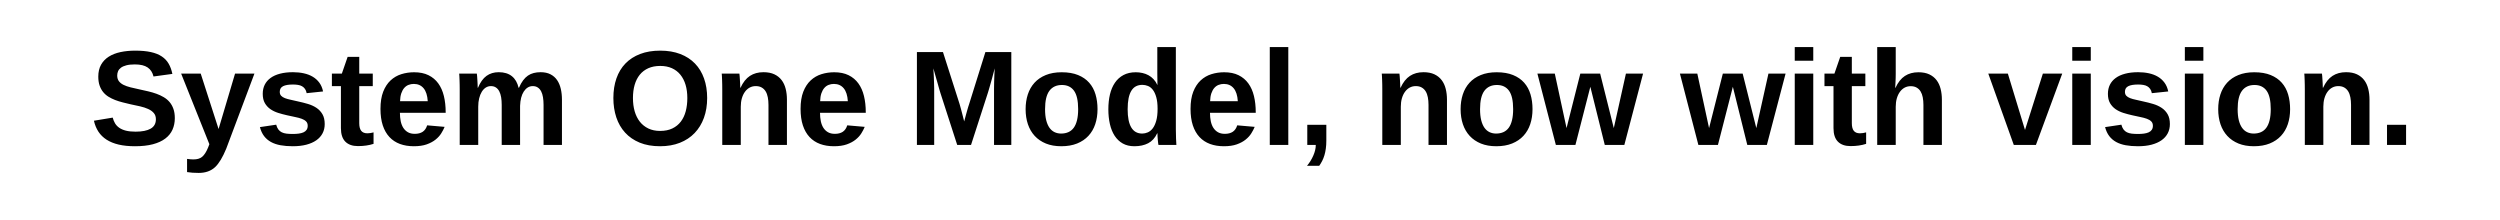
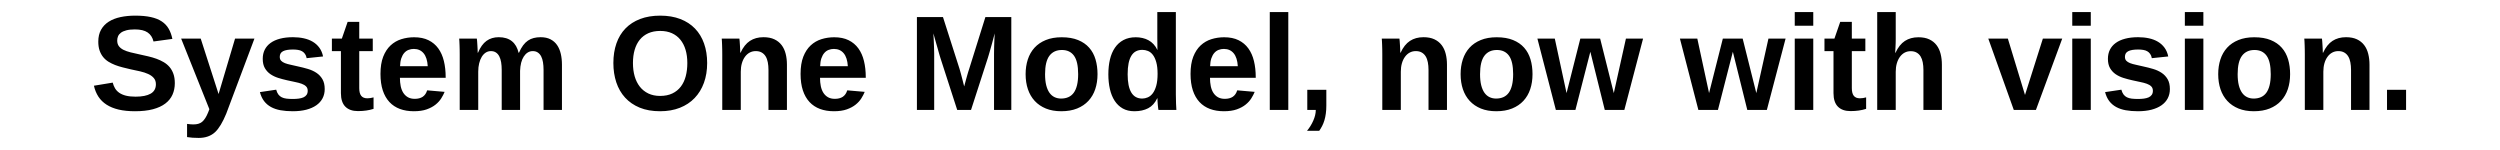
- <svg xmlns="http://www.w3.org/2000/svg" viewBox="0 0 1000 88" role="img" aria-labelledby="slogan-title">
+ <svg xmlns="http://www.w3.org/2000/svg" viewBox="0 14 1000 60" role="img" aria-labelledby="slogan-title">
  <path fill="#000000" d="M 69.926 47.257 Q 69.926 49.788 68.998 51.864 Q 68.079 53.931 66.138 55.407 Q 64.206 56.884 61.185 57.694 Q 58.165 58.496 53.996 58.496 Q 50.309 58.496 47.483 57.837 Q 44.665 57.171 42.648 55.88 Q 40.631 54.589 39.374 52.682 Q 38.125 50.767 37.569 48.286 L 45.086 47.046 Q 45.407 48.286 46.006 49.316 Q 46.614 50.345 47.677 51.096 Q 48.748 51.847 50.343 52.26 Q 51.946 52.665 54.207 52.665 Q 58.165 52.665 60.257 51.467 Q 62.358 50.261 62.358 47.704 Q 62.358 46.177 61.514 45.207 Q 60.67 44.228 59.27 43.595 Q 57.878 42.962 56.055 42.54 Q 54.233 42.118 52.258 41.722 Q 50.68 41.351 49.094 40.954 Q 47.516 40.557 46.074 40.009 Q 44.639 39.452 43.399 38.693 Q 42.159 37.925 41.247 36.803 Q 40.345 35.681 39.83 34.179 Q 39.315 32.677 39.315 30.643 Q 39.315 27.876 40.42 25.902 Q 41.526 23.927 43.492 22.678 Q 45.458 21.421 48.175 20.839 Q 50.891 20.257 54.106 20.257 Q 57.743 20.257 60.341 20.831 Q 62.94 21.396 64.687 22.56 Q 66.442 23.716 67.454 25.471 Q 68.475 27.218 68.948 29.563 L 61.405 30.593 Q 60.831 28.197 59.05 26.982 Q 57.27 25.767 53.946 25.767 Q 51.887 25.767 50.529 26.129 Q 49.17 26.484 48.369 27.091 Q 47.567 27.69 47.221 28.5 Q 46.884 29.302 46.884 30.196 Q 46.884 31.572 47.542 32.458 Q 48.2 33.335 49.381 33.934 Q 50.571 34.525 52.216 34.938 Q 53.87 35.343 55.844 35.765 Q 57.582 36.128 59.295 36.541 Q 61.016 36.946 62.569 37.503 Q 64.121 38.06 65.463 38.853 Q 66.813 39.638 67.8 40.785 Q 68.787 41.933 69.353 43.519 Q 69.926 45.097 69.926 47.257 z M 87.432 51.611 L 94.022 29.437 L 101.776 29.437 L 90.495 59.466 Q 88.352 64.663 86.065 66.823 Q 83.559 69.169 79.492 69.169 Q 76.835 69.169 74.826 68.832 L 74.826 63.558 Q 76.227 63.769 77.349 63.769 Q 78.471 63.769 79.315 63.524 Q 80.159 63.288 80.842 62.74 Q 82.184 61.626 83.264 58.943 L 83.745 57.677 L 72.456 29.437 L 80.286 29.437 L 87.432 51.611 z M 129.884 49.628 Q 129.884 51.687 129.024 53.323 Q 128.172 54.96 126.535 56.108 Q 124.898 57.255 122.527 57.88 Q 120.156 58.496 117.118 58.496 Q 114.41 58.496 112.216 58.099 Q 110.031 57.703 108.377 56.791 Q 106.732 55.88 105.627 54.429 Q 104.521 52.977 103.964 50.843 L 110.478 49.873 Q 110.79 51.054 111.347 51.796 Q 111.904 52.53 112.714 52.927 Q 113.532 53.323 114.629 53.458 Q 115.726 53.585 117.118 53.585 Q 118.384 53.585 119.481 53.442 Q 120.578 53.298 121.379 52.944 Q 122.181 52.581 122.628 51.94 Q 123.084 51.29 123.084 50.32 Q 123.084 49.206 122.434 48.565 Q 121.793 47.915 120.671 47.51 Q 119.548 47.097 118.03 46.801 Q 116.519 46.498 114.798 46.101 Q 113.009 45.704 111.263 45.156 Q 109.525 44.599 108.149 43.654 Q 106.782 42.701 105.939 41.241 Q 105.095 39.773 105.095 37.528 Q 105.095 35.495 105.888 33.9 Q 106.681 32.306 108.208 31.192 Q 109.736 30.07 111.988 29.479 Q 114.25 28.88 117.177 28.88 Q 119.498 28.88 121.497 29.319 Q 123.506 29.749 125.083 30.686 Q 126.67 31.622 127.733 33.073 Q 128.804 34.525 129.226 36.583 L 122.662 37.267 Q 122.476 36.237 121.995 35.571 Q 121.523 34.896 120.822 34.499 Q 120.131 34.103 119.202 33.959 Q 118.283 33.807 117.177 33.807 Q 114.537 33.807 113.22 34.483 Q 111.904 35.157 111.904 36.735 Q 111.904 37.714 112.444 38.296 Q 112.984 38.87 113.971 39.258 Q 114.958 39.638 116.317 39.916 Q 117.675 40.195 119.287 40.591 Q 121.261 41.013 123.168 41.578 Q 125.083 42.144 126.568 43.131 Q 128.062 44.118 128.973 45.679 Q 129.884 47.232 129.884 49.628 z M 143.177 58.437 Q 139.903 58.437 138.131 56.656 Q 136.367 54.876 136.367 51.265 L 136.367 34.44 L 132.756 34.44 L 132.756 29.437 L 136.739 29.437 L 139.059 22.738 L 143.7 22.738 L 143.7 29.437 L 149.108 29.437 L 149.108 34.44 L 143.7 34.44 L 143.7 49.265 Q 143.7 51.349 144.493 52.336 Q 145.286 53.323 146.94 53.323 Q 147.632 53.323 148.18 53.222 Q 148.737 53.112 149.42 52.952 L 149.42 57.542 Q 148.053 57.989 146.518 58.209 Q 144.991 58.437 143.177 58.437 z M 165.53 58.496 Q 162.45 58.496 159.978 57.584 Q 157.514 56.673 155.776 54.817 Q 154.038 52.952 153.11 50.151 Q 152.19 47.341 152.19 43.57 Q 152.19 39.477 153.278 36.685 Q 154.375 33.892 156.231 32.162 Q 158.096 30.433 160.518 29.673 Q 162.948 28.905 165.639 28.905 Q 169.014 28.905 171.394 30.078 Q 173.781 31.251 175.309 33.36 Q 176.844 35.47 177.553 38.414 Q 178.27 41.351 178.27 44.911 L 178.27 45.122 L 159.969 45.122 Q 159.969 46.919 160.281 48.463 Q 160.602 49.999 161.311 51.121 Q 162.028 52.243 163.159 52.893 Q 164.289 53.534 165.901 53.534 Q 167.85 53.534 169.09 52.708 Q 170.331 51.872 170.862 50.134 L 177.848 50.742 Q 177.367 51.948 176.507 53.323 Q 175.655 54.69 174.229 55.838 Q 172.811 56.985 170.685 57.745 Q 168.567 58.496 165.53 58.496 z M 165.53 33.571 Q 164.399 33.571 163.412 33.959 Q 162.425 34.339 161.699 35.174 Q 160.973 36.001 160.518 37.318 Q 160.071 38.634 160.02 40.482 L 171.098 40.482 Q 170.887 37.031 169.436 35.301 Q 167.985 33.571 165.53 33.571 z M 200.683 57.964 L 200.683 41.958 Q 200.683 40.296 200.456 38.912 Q 200.228 37.528 199.713 36.541 Q 199.207 35.554 198.372 34.997 Q 197.545 34.44 196.355 34.44 Q 195.224 34.44 194.296 35.039 Q 193.377 35.63 192.702 36.727 Q 192.035 37.815 191.664 39.334 Q 191.292 40.853 191.292 42.667 L 191.292 57.964 L 183.884 57.964 L 183.884 35.816 Q 183.884 34.896 183.867 33.917 Q 183.859 32.938 183.817 32.061 Q 183.775 31.175 183.749 30.475 Q 183.724 29.774 183.673 29.437 L 190.736 29.437 Q 190.795 29.749 190.845 30.449 Q 190.896 31.15 190.947 31.993 Q 191.006 32.837 191.039 33.681 Q 191.082 34.525 191.082 35.107 L 191.191 35.107 Q 192.558 31.833 194.6 30.357 Q 196.642 28.88 199.494 28.88 Q 202.759 28.88 204.75 30.475 Q 206.742 32.069 207.433 35.107 L 207.585 35.107 Q 208.353 33.335 209.231 32.154 Q 210.117 30.964 211.18 30.238 Q 212.251 29.513 213.5 29.201 Q 214.757 28.88 216.234 28.88 Q 218.579 28.88 220.199 29.724 Q 221.828 30.567 222.84 32.044 Q 223.853 33.521 224.317 35.529 Q 224.781 37.528 224.781 39.849 L 224.781 57.964 L 217.423 57.964 L 217.423 41.958 Q 217.423 40.296 217.196 38.912 Q 216.976 37.528 216.462 36.541 Q 215.947 35.554 215.112 34.997 Q 214.285 34.44 213.095 34.44 Q 211.99 34.44 211.078 35.014 Q 210.176 35.579 209.501 36.626 Q 208.826 37.663 208.454 39.115 Q 208.092 40.557 208.032 42.329 L 208.032 57.964 L 200.683 57.964 z M 282.863 39.216 Q 282.863 43.57 281.572 47.13 Q 280.281 50.682 277.851 53.214 Q 275.429 55.745 271.936 57.12 Q 268.443 58.496 264.038 58.496 Q 259.373 58.496 255.879 57.061 Q 252.386 55.618 250.041 53.045 Q 247.695 50.472 246.522 46.945 Q 245.349 43.409 245.349 39.216 Q 245.349 34.862 246.573 31.361 Q 247.796 27.851 250.184 25.387 Q 252.572 22.923 256.065 21.59 Q 259.558 20.257 264.089 20.257 Q 268.628 20.257 272.122 21.607 Q 275.615 22.948 278.003 25.429 Q 280.39 27.901 281.622 31.403 Q 282.863 34.896 282.863 39.216 z M 274.931 39.216 Q 274.931 36.288 274.231 33.934 Q 273.531 31.572 272.155 29.884 Q 270.788 28.197 268.772 27.285 Q 266.755 26.374 264.089 26.374 Q 261.381 26.374 259.33 27.285 Q 257.288 28.197 255.913 29.884 Q 254.546 31.572 253.863 33.934 Q 253.179 36.288 253.179 39.216 Q 253.179 42.118 253.871 44.532 Q 254.572 46.945 255.938 48.683 Q 257.314 50.421 259.347 51.4 Q 261.381 52.37 264.038 52.37 Q 266.89 52.37 268.941 51.383 Q 270.999 50.396 272.333 48.641 Q 273.666 46.886 274.298 44.481 Q 274.931 42.068 274.931 39.216 z M 307.391 57.964 L 307.391 41.958 Q 307.391 40.296 307.121 38.912 Q 306.86 37.528 306.252 36.541 Q 305.645 35.554 304.666 34.997 Q 303.696 34.44 302.295 34.44 Q 300.954 34.44 299.857 35.039 Q 298.768 35.63 297.975 36.727 Q 297.182 37.815 296.743 39.334 Q 296.313 40.853 296.313 42.667 L 296.313 57.964 L 288.905 57.964 L 288.905 35.816 Q 288.905 34.896 288.888 33.917 Q 288.88 32.938 288.837 32.061 Q 288.795 31.175 288.77 30.475 Q 288.745 29.774 288.694 29.437 L 295.756 29.437 Q 295.815 29.749 295.866 30.449 Q 295.916 31.15 295.967 31.993 Q 296.026 32.837 296.06 33.681 Q 296.102 34.525 296.102 35.107 L 296.212 35.107 Q 297.714 31.833 299.975 30.357 Q 302.245 28.88 305.383 28.88 Q 307.965 28.88 309.745 29.724 Q 311.526 30.567 312.648 32.044 Q 313.77 33.521 314.268 35.529 Q 314.774 37.528 314.774 39.849 L 314.774 57.964 L 307.391 57.964 z M 333.568 58.496 Q 330.488 58.496 328.016 57.584 Q 325.552 56.673 323.814 54.817 Q 322.076 52.952 321.148 50.151 Q 320.228 47.341 320.228 43.57 Q 320.228 39.477 321.316 36.685 Q 322.413 33.892 324.27 32.162 Q 326.134 30.433 328.556 29.673 Q 330.986 28.905 333.677 28.905 Q 337.052 28.905 339.432 30.078 Q 341.82 31.251 343.347 33.36 Q 344.882 35.47 345.591 38.414 Q 346.308 41.351 346.308 44.911 L 346.308 45.122 L 328.007 45.122 Q 328.007 46.919 328.32 48.463 Q 328.64 49.999 329.349 51.121 Q 330.066 52.243 331.197 52.893 Q 332.327 53.534 333.939 53.534 Q 335.888 53.534 337.128 52.708 Q 338.369 51.872 338.9 50.134 L 345.886 50.742 Q 345.405 51.948 344.545 53.323 Q 343.693 54.69 342.267 55.838 Q 340.849 56.985 338.723 57.745 Q 336.605 58.496 333.568 58.496 z M 333.568 33.571 Q 332.437 33.571 331.45 33.959 Q 330.463 34.339 329.737 35.174 Q 329.011 36.001 328.556 37.318 Q 328.109 38.634 328.058 40.482 L 339.136 40.482 Q 338.925 37.031 337.474 35.301 Q 336.023 33.571 333.568 33.571 z M 397.613 57.964 L 397.613 35.444 Q 397.613 34.103 397.655 32.677 Q 397.697 31.251 397.748 30.07 Q 397.823 28.669 397.883 27.353 Q 397.326 29.437 396.828 31.31 Q 396.617 32.095 396.372 32.938 Q 396.136 33.782 395.908 34.575 Q 395.689 35.368 395.478 36.052 Q 395.267 36.735 395.115 37.242 L 388.416 57.964 L 382.881 57.964 L 376.181 37.242 Q 376.021 36.735 375.818 36.052 Q 375.624 35.368 375.397 34.575 Q 375.177 33.782 374.941 32.938 Q 374.705 32.095 374.468 31.31 Q 373.937 29.437 373.355 27.353 Q 373.439 28.88 373.515 30.357 Q 373.566 31.622 373.616 33.023 Q 373.675 34.415 373.675 35.444 L 373.675 57.964 L 366.765 57.964 L 366.765 20.814 L 377.185 20.814 L 383.826 41.587 Q 384.087 42.405 384.391 43.595 Q 384.695 44.776 384.99 45.89 Q 385.302 47.181 385.673 48.573 Q 386.045 47.206 386.382 45.941 Q 386.543 45.384 386.694 44.81 Q 386.855 44.228 387.015 43.679 Q 387.175 43.123 387.327 42.625 Q 387.488 42.118 387.623 41.722 L 394.162 20.814 L 404.523 20.814 L 404.523 57.964 L 397.613 57.964 z M 439.009 43.671 Q 439.009 46.945 438.098 49.662 Q 437.195 52.37 435.372 54.336 Q 433.558 56.302 430.842 57.399 Q 428.125 58.496 424.513 58.496 Q 421.029 58.496 418.362 57.416 Q 415.705 56.327 413.899 54.378 Q 412.093 52.429 411.165 49.704 Q 410.246 46.97 410.246 43.671 Q 410.246 40.482 411.123 37.782 Q 412.009 35.073 413.798 33.099 Q 415.595 31.124 418.312 30.019 Q 421.029 28.905 424.665 28.905 Q 428.521 28.905 431.23 30.019 Q 433.947 31.124 435.676 33.09 Q 437.406 35.048 438.207 37.756 Q 439.009 40.456 439.009 43.671 z M 431.263 43.671 Q 431.263 38.583 429.601 36.288 Q 427.939 33.993 424.775 33.993 Q 421.501 33.993 419.763 36.313 Q 418.025 38.634 418.025 43.671 Q 418.025 46.227 418.481 48.075 Q 418.945 49.923 419.788 51.113 Q 420.632 52.294 421.822 52.859 Q 423.012 53.425 424.429 53.425 Q 426.066 53.425 427.34 52.859 Q 428.622 52.294 429.492 51.113 Q 430.361 49.923 430.808 48.075 Q 431.263 46.227 431.263 43.671 z M 463.38 57.964 Q 463.321 57.753 463.253 57.213 Q 463.194 56.673 463.127 55.99 Q 463.059 55.298 463.017 54.589 Q 462.983 53.88 462.983 53.323 L 462.873 53.323 Q 461.582 56.091 459.271 57.297 Q 456.967 58.496 453.752 58.496 Q 451.061 58.496 449.095 57.39 Q 447.137 56.277 445.855 54.302 Q 444.572 52.319 443.957 49.619 Q 443.341 46.919 443.341 43.722 Q 443.341 40.482 443.982 37.765 Q 444.632 35.048 445.973 33.09 Q 447.315 31.124 449.382 30.019 Q 451.457 28.905 454.309 28.905 Q 455.702 28.905 456.992 29.201 Q 458.283 29.488 459.389 30.095 Q 460.502 30.703 461.397 31.656 Q 462.291 32.601 462.924 33.943 L 462.983 33.943 Q 462.983 33.681 462.966 33.166 Q 462.958 32.652 462.958 31.993 Q 462.958 31.335 462.941 30.627 Q 462.924 29.909 462.924 29.251 L 462.924 18.831 L 470.341 18.831 L 470.341 51.737 Q 470.341 53.821 470.417 55.45 Q 470.492 57.07 470.552 57.964 L 463.38 57.964 z M 463.034 43.544 Q 463.034 40.718 462.502 38.862 Q 461.979 37.005 461.118 35.908 Q 460.266 34.812 459.169 34.381 Q 458.072 33.943 456.942 33.943 Q 455.516 33.943 454.419 34.499 Q 453.331 35.048 452.58 36.237 Q 451.829 37.427 451.441 39.275 Q 451.061 41.114 451.061 43.722 Q 451.061 53.425 456.891 53.425 Q 457.997 53.425 459.102 52.952 Q 460.216 52.48 461.085 51.349 Q 461.954 50.21 462.494 48.303 Q 463.034 46.388 463.034 43.544 z M 489.556 58.496 Q 486.476 58.496 484.004 57.584 Q 481.54 56.673 479.802 54.817 Q 478.064 52.952 477.136 50.151 Q 476.216 47.341 476.216 43.57 Q 476.216 39.477 477.305 36.685 Q 478.402 33.892 480.258 32.162 Q 482.123 30.433 484.544 29.673 Q 486.974 28.905 489.666 28.905 Q 493.041 28.905 495.42 30.078 Q 497.808 31.251 499.335 33.36 Q 500.871 35.47 501.579 38.414 Q 502.297 41.351 502.297 44.911 L 502.297 45.122 L 483.996 45.122 Q 483.996 46.919 484.308 48.463 Q 484.628 49.999 485.337 51.121 Q 486.054 52.243 487.185 52.893 Q 488.316 53.534 489.927 53.534 Q 491.876 53.534 493.117 52.708 Q 494.357 51.872 494.888 50.134 L 501.875 50.742 Q 501.394 51.948 500.533 53.323 Q 499.681 54.69 498.255 55.838 Q 496.838 56.985 494.711 57.745 Q 492.593 58.496 489.556 58.496 z M 489.556 33.571 Q 488.425 33.571 487.438 33.959 Q 486.451 34.339 485.725 35.174 Q 485 36.001 484.544 37.318 Q 484.097 38.634 484.046 40.482 L 495.125 40.482 Q 494.914 37.031 493.463 35.301 Q 492.011 33.571 489.556 33.571 z M 507.911 57.964 L 507.911 18.831 L 515.319 18.831 L 515.319 57.964 L 507.911 57.964 z M 530.533 56.226 Q 530.533 57.989 530.33 59.441 Q 530.136 60.892 529.765 62.115 Q 529.402 63.347 528.87 64.368 Q 528.347 65.397 527.689 66.326 L 522.804 66.326 Q 523.572 65.397 524.205 64.368 Q 524.837 63.347 525.31 62.259 Q 525.791 61.179 526.052 60.099 Q 526.314 59.019 526.314 57.964 L 522.914 57.964 L 522.914 49.923 L 530.533 49.923 L 530.533 56.226 z M 571.406 57.964 L 571.406 41.958 Q 571.406 40.296 571.136 38.912 Q 570.874 37.528 570.267 36.541 Q 569.659 35.554 568.681 34.997 Q 567.71 34.44 566.31 34.44 Q 564.968 34.44 563.871 35.039 Q 562.783 35.63 561.99 36.727 Q 561.197 37.815 560.758 39.334 Q 560.328 40.853 560.328 42.667 L 560.328 57.964 L 552.919 57.964 L 552.919 35.816 Q 552.919 34.896 552.903 33.917 Q 552.894 32.938 552.852 32.061 Q 552.81 31.175 552.784 30.475 Q 552.759 29.774 552.709 29.437 L 559.771 29.437 Q 559.83 29.749 559.88 30.449 Q 559.931 31.15 559.982 31.993 Q 560.041 32.837 560.074 33.681 Q 560.117 34.525 560.117 35.107 L 560.226 35.107 Q 561.728 31.833 563.989 30.357 Q 566.259 28.88 569.398 28.88 Q 571.98 28.88 573.76 29.724 Q 575.54 30.567 576.663 32.044 Q 577.785 33.521 578.283 35.529 Q 578.789 37.528 578.789 39.849 L 578.789 57.964 L 571.406 57.964 z M 613.006 43.671 Q 613.006 46.945 612.095 49.662 Q 611.192 52.37 609.37 54.336 Q 607.555 56.302 604.839 57.399 Q 602.122 58.496 598.51 58.496 Q 595.026 58.496 592.36 57.416 Q 589.702 56.327 587.896 54.378 Q 586.09 52.429 585.162 49.704 Q 584.243 46.97 584.243 43.671 Q 584.243 40.482 585.12 37.782 Q 586.006 35.073 587.795 33.099 Q 589.592 31.124 592.309 30.019 Q 595.026 28.905 598.662 28.905 Q 602.518 28.905 605.227 30.019 Q 607.944 31.124 609.673 33.09 Q 611.403 35.048 612.205 37.756 Q 613.006 40.456 613.006 43.671 z M 605.26 43.671 Q 605.26 38.583 603.598 36.288 Q 601.936 33.993 598.772 33.993 Q 595.498 33.993 593.76 36.313 Q 592.022 38.634 592.022 43.671 Q 592.022 46.227 592.478 48.075 Q 592.942 49.923 593.785 51.113 Q 594.629 52.294 595.819 52.859 Q 597.009 53.425 598.426 53.425 Q 600.063 53.425 601.337 52.859 Q 602.62 52.294 603.489 51.113 Q 604.358 49.923 604.805 48.075 Q 605.26 46.227 605.26 43.671 z M 626.619 51.239 L 632.129 29.437 L 640.06 29.437 L 645.519 51.239 L 650.37 29.437 L 657.23 29.437 L 649.738 57.964 L 641.908 57.964 L 636.136 34.71 L 630.171 57.964 L 622.341 57.964 L 614.958 29.437 L 621.919 29.437 L 626.619 51.239 z M 683.625 51.239 L 689.134 29.437 L 697.066 29.437 L 702.525 51.239 L 707.376 29.437 L 714.236 29.437 L 706.744 57.964 L 698.914 57.964 L 693.142 34.71 L 687.177 57.964 L 679.347 57.964 L 671.964 29.437 L 678.925 29.437 L 683.625 51.239 z M 717.899 24.29 L 717.899 18.831 L 725.307 18.831 L 725.307 24.29 L 717.899 24.29 z M 717.899 57.964 L 717.899 29.437 L 725.307 29.437 L 725.307 57.964 L 717.899 57.964 z M 740.209 58.437 Q 736.935 58.437 735.163 56.656 Q 733.4 54.876 733.4 51.265 L 733.4 34.44 L 729.788 34.44 L 729.788 29.437 L 733.771 29.437 L 736.091 22.738 L 740.732 22.738 L 740.732 29.437 L 746.14 29.437 L 746.14 34.44 L 740.732 34.44 L 740.732 49.265 Q 740.732 51.349 741.525 52.336 Q 742.318 53.323 743.972 53.323 Q 744.664 53.323 745.212 53.222 Q 745.769 53.112 746.453 52.952 L 746.453 57.542 Q 745.086 57.989 743.55 58.209 Q 742.023 58.437 740.209 58.437 z M 758.191 35.132 Q 759.693 31.858 761.954 30.382 Q 764.224 28.905 767.363 28.905 Q 769.945 28.905 771.725 29.749 Q 773.505 30.593 774.627 32.069 Q 775.75 33.546 776.247 35.554 Q 776.754 37.554 776.754 39.874 L 776.754 57.964 L 769.371 57.964 L 769.371 41.983 Q 769.371 40.321 769.101 38.938 Q 768.839 37.554 768.232 36.567 Q 767.624 35.579 766.646 35.031 Q 765.675 34.474 764.275 34.474 Q 762.933 34.474 761.836 35.065 Q 760.748 35.655 759.955 36.752 Q 759.162 37.849 758.723 39.368 Q 758.292 40.878 758.292 42.701 L 758.292 57.964 L 750.884 57.964 L 750.884 18.831 L 758.292 18.831 L 758.292 29.513 Q 758.292 30.357 758.267 31.217 Q 758.242 32.069 758.2 32.82 Q 758.157 33.571 758.132 34.179 Q 758.107 34.786 758.082 35.132 L 758.191 35.132 z M 810.002 51.982 L 817.148 29.437 L 824.894 29.437 L 814.372 57.964 L 805.513 57.964 L 795.312 29.437 L 803.142 29.437 L 810.002 51.982 z M 828.905 24.29 L 828.905 18.831 L 836.313 18.831 L 836.313 24.29 L 828.905 24.29 z M 828.905 57.964 L 828.905 29.437 L 836.313 29.437 L 836.313 57.964 L 828.905 57.964 z M 867.955 49.628 Q 867.955 51.687 867.094 53.323 Q 866.242 54.96 864.605 56.108 Q 862.968 57.255 860.597 57.88 Q 858.226 58.496 855.189 58.496 Q 852.48 58.496 850.287 58.099 Q 848.101 57.703 846.447 56.791 Q 844.802 55.88 843.697 54.429 Q 842.592 52.977 842.035 50.843 L 848.548 49.873 Q 848.861 51.054 849.417 51.796 Q 849.974 52.53 850.784 52.927 Q 851.603 53.323 852.7 53.458 Q 853.797 53.585 855.189 53.585 Q 856.454 53.585 857.551 53.442 Q 858.648 53.298 859.45 52.944 Q 860.251 52.581 860.698 51.94 Q 861.154 51.29 861.154 50.32 Q 861.154 49.206 860.504 48.565 Q 859.863 47.915 858.741 47.51 Q 857.619 47.097 856.1 46.801 Q 854.59 46.498 852.868 46.101 Q 851.08 45.704 849.333 45.156 Q 847.595 44.599 846.22 43.654 Q 844.853 42.701 844.009 41.241 Q 843.165 39.773 843.165 37.528 Q 843.165 35.495 843.958 33.9 Q 844.752 32.306 846.279 31.192 Q 847.806 30.07 850.059 29.479 Q 852.32 28.88 855.248 28.88 Q 857.568 28.88 859.568 29.319 Q 861.576 29.749 863.154 30.686 Q 864.74 31.622 865.803 33.073 Q 866.875 34.525 867.297 36.583 L 860.732 37.267 Q 860.547 36.237 860.066 35.571 Q 859.593 34.896 858.893 34.499 Q 858.201 34.103 857.273 33.959 Q 856.353 33.807 855.248 33.807 Q 852.607 33.807 851.291 34.483 Q 849.974 35.157 849.974 36.735 Q 849.974 37.714 850.514 38.296 Q 851.054 38.87 852.042 39.258 Q 853.029 39.638 854.387 39.916 Q 855.746 40.195 857.357 40.591 Q 859.332 41.013 861.238 41.578 Q 863.154 42.144 864.639 43.131 Q 866.132 44.118 867.043 45.679 Q 867.955 47.232 867.955 49.628 z M 873.94 24.29 L 873.94 18.831 L 881.348 18.831 L 881.348 24.29 L 873.94 24.29 z M 873.94 57.964 L 873.94 29.437 L 881.348 29.437 L 881.348 57.964 L 873.94 57.964 z M 916.044 43.671 Q 916.044 46.945 915.133 49.662 Q 914.23 52.37 912.408 54.336 Q 910.594 56.302 907.877 57.399 Q 905.16 58.496 901.549 58.496 Q 898.064 58.496 895.398 57.416 Q 892.74 56.327 890.934 54.378 Q 889.129 52.429 888.2 49.704 Q 887.281 46.97 887.281 43.671 Q 887.281 40.482 888.158 37.782 Q 889.044 35.073 890.833 33.099 Q 892.63 31.124 895.347 30.019 Q 898.064 28.905 901.7 28.905 Q 905.556 28.905 908.265 30.019 Q 910.982 31.124 912.711 33.09 Q 914.441 35.048 915.243 37.756 Q 916.044 40.456 916.044 43.671 z M 908.299 43.671 Q 908.299 38.583 906.636 36.288 Q 904.974 33.993 901.81 33.993 Q 898.536 33.993 896.798 36.313 Q 895.06 38.634 895.06 43.671 Q 895.06 46.227 895.516 48.075 Q 895.98 49.923 896.824 51.113 Q 897.667 52.294 898.857 52.859 Q 900.047 53.425 901.464 53.425 Q 903.101 53.425 904.375 52.859 Q 905.658 52.294 906.527 51.113 Q 907.396 49.923 907.843 48.075 Q 908.299 46.227 908.299 43.671 z M 940.415 57.964 L 940.415 41.958 Q 940.415 40.296 940.145 38.912 Q 939.883 37.528 939.276 36.541 Q 938.668 35.554 937.69 34.997 Q 936.719 34.44 935.319 34.44 Q 933.977 34.44 932.88 35.039 Q 931.792 35.63 930.999 36.727 Q 930.205 37.815 929.767 39.334 Q 929.336 40.853 929.336 42.667 L 929.336 57.964 L 921.928 57.964 L 921.928 35.816 Q 921.928 34.896 921.911 33.917 Q 921.903 32.938 921.861 32.061 Q 921.819 31.175 921.793 30.475 Q 921.768 29.774 921.717 29.437 L 928.78 29.437 Q 928.839 29.749 928.889 30.449 Q 928.94 31.15 928.99 31.993 Q 929.05 32.837 929.083 33.681 Q 929.125 34.525 929.125 35.107 L 929.235 35.107 Q 930.737 31.833 932.998 30.357 Q 935.268 28.88 938.407 28.88 Q 940.989 28.88 942.769 29.724 Q 944.549 30.567 945.671 32.044 Q 946.794 33.521 947.291 35.529 Q 947.798 37.528 947.798 39.849 L 947.798 57.964 L 940.415 57.964 z M 954.804 57.964 L 954.804 49.923 L 962.431 49.923 L 962.431 57.964 L 954.804 57.964 z" />
</svg>
